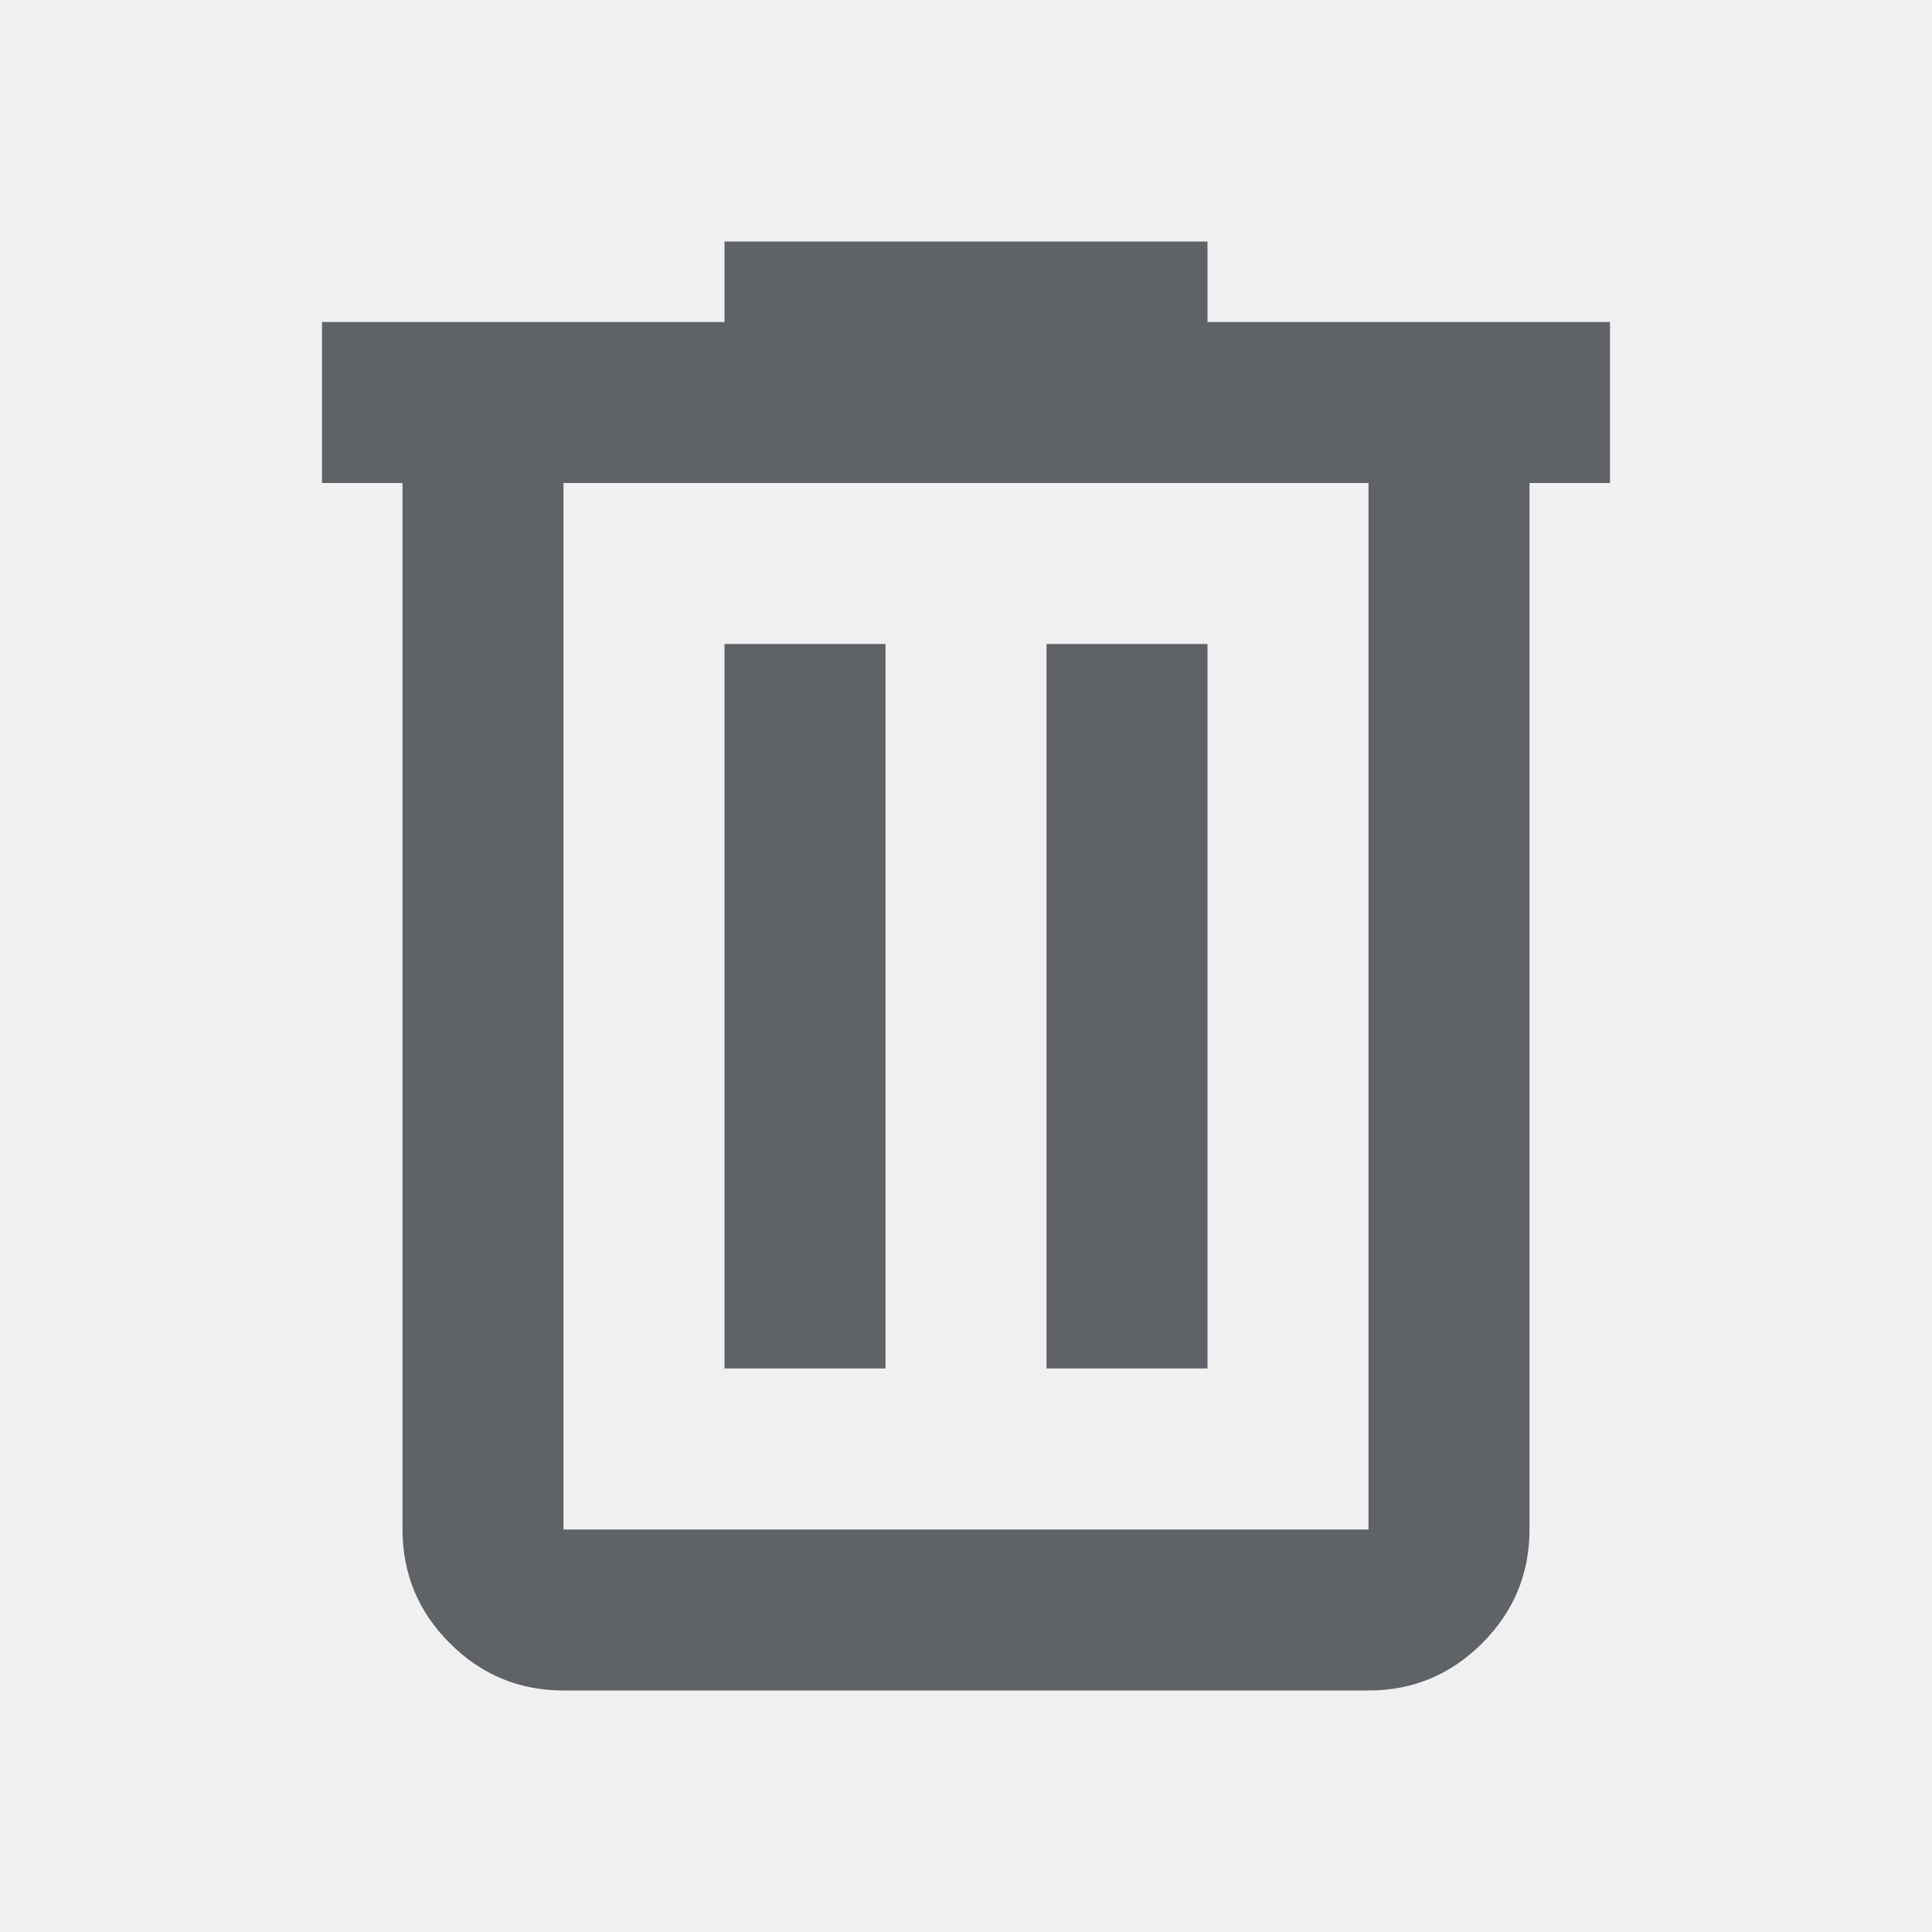
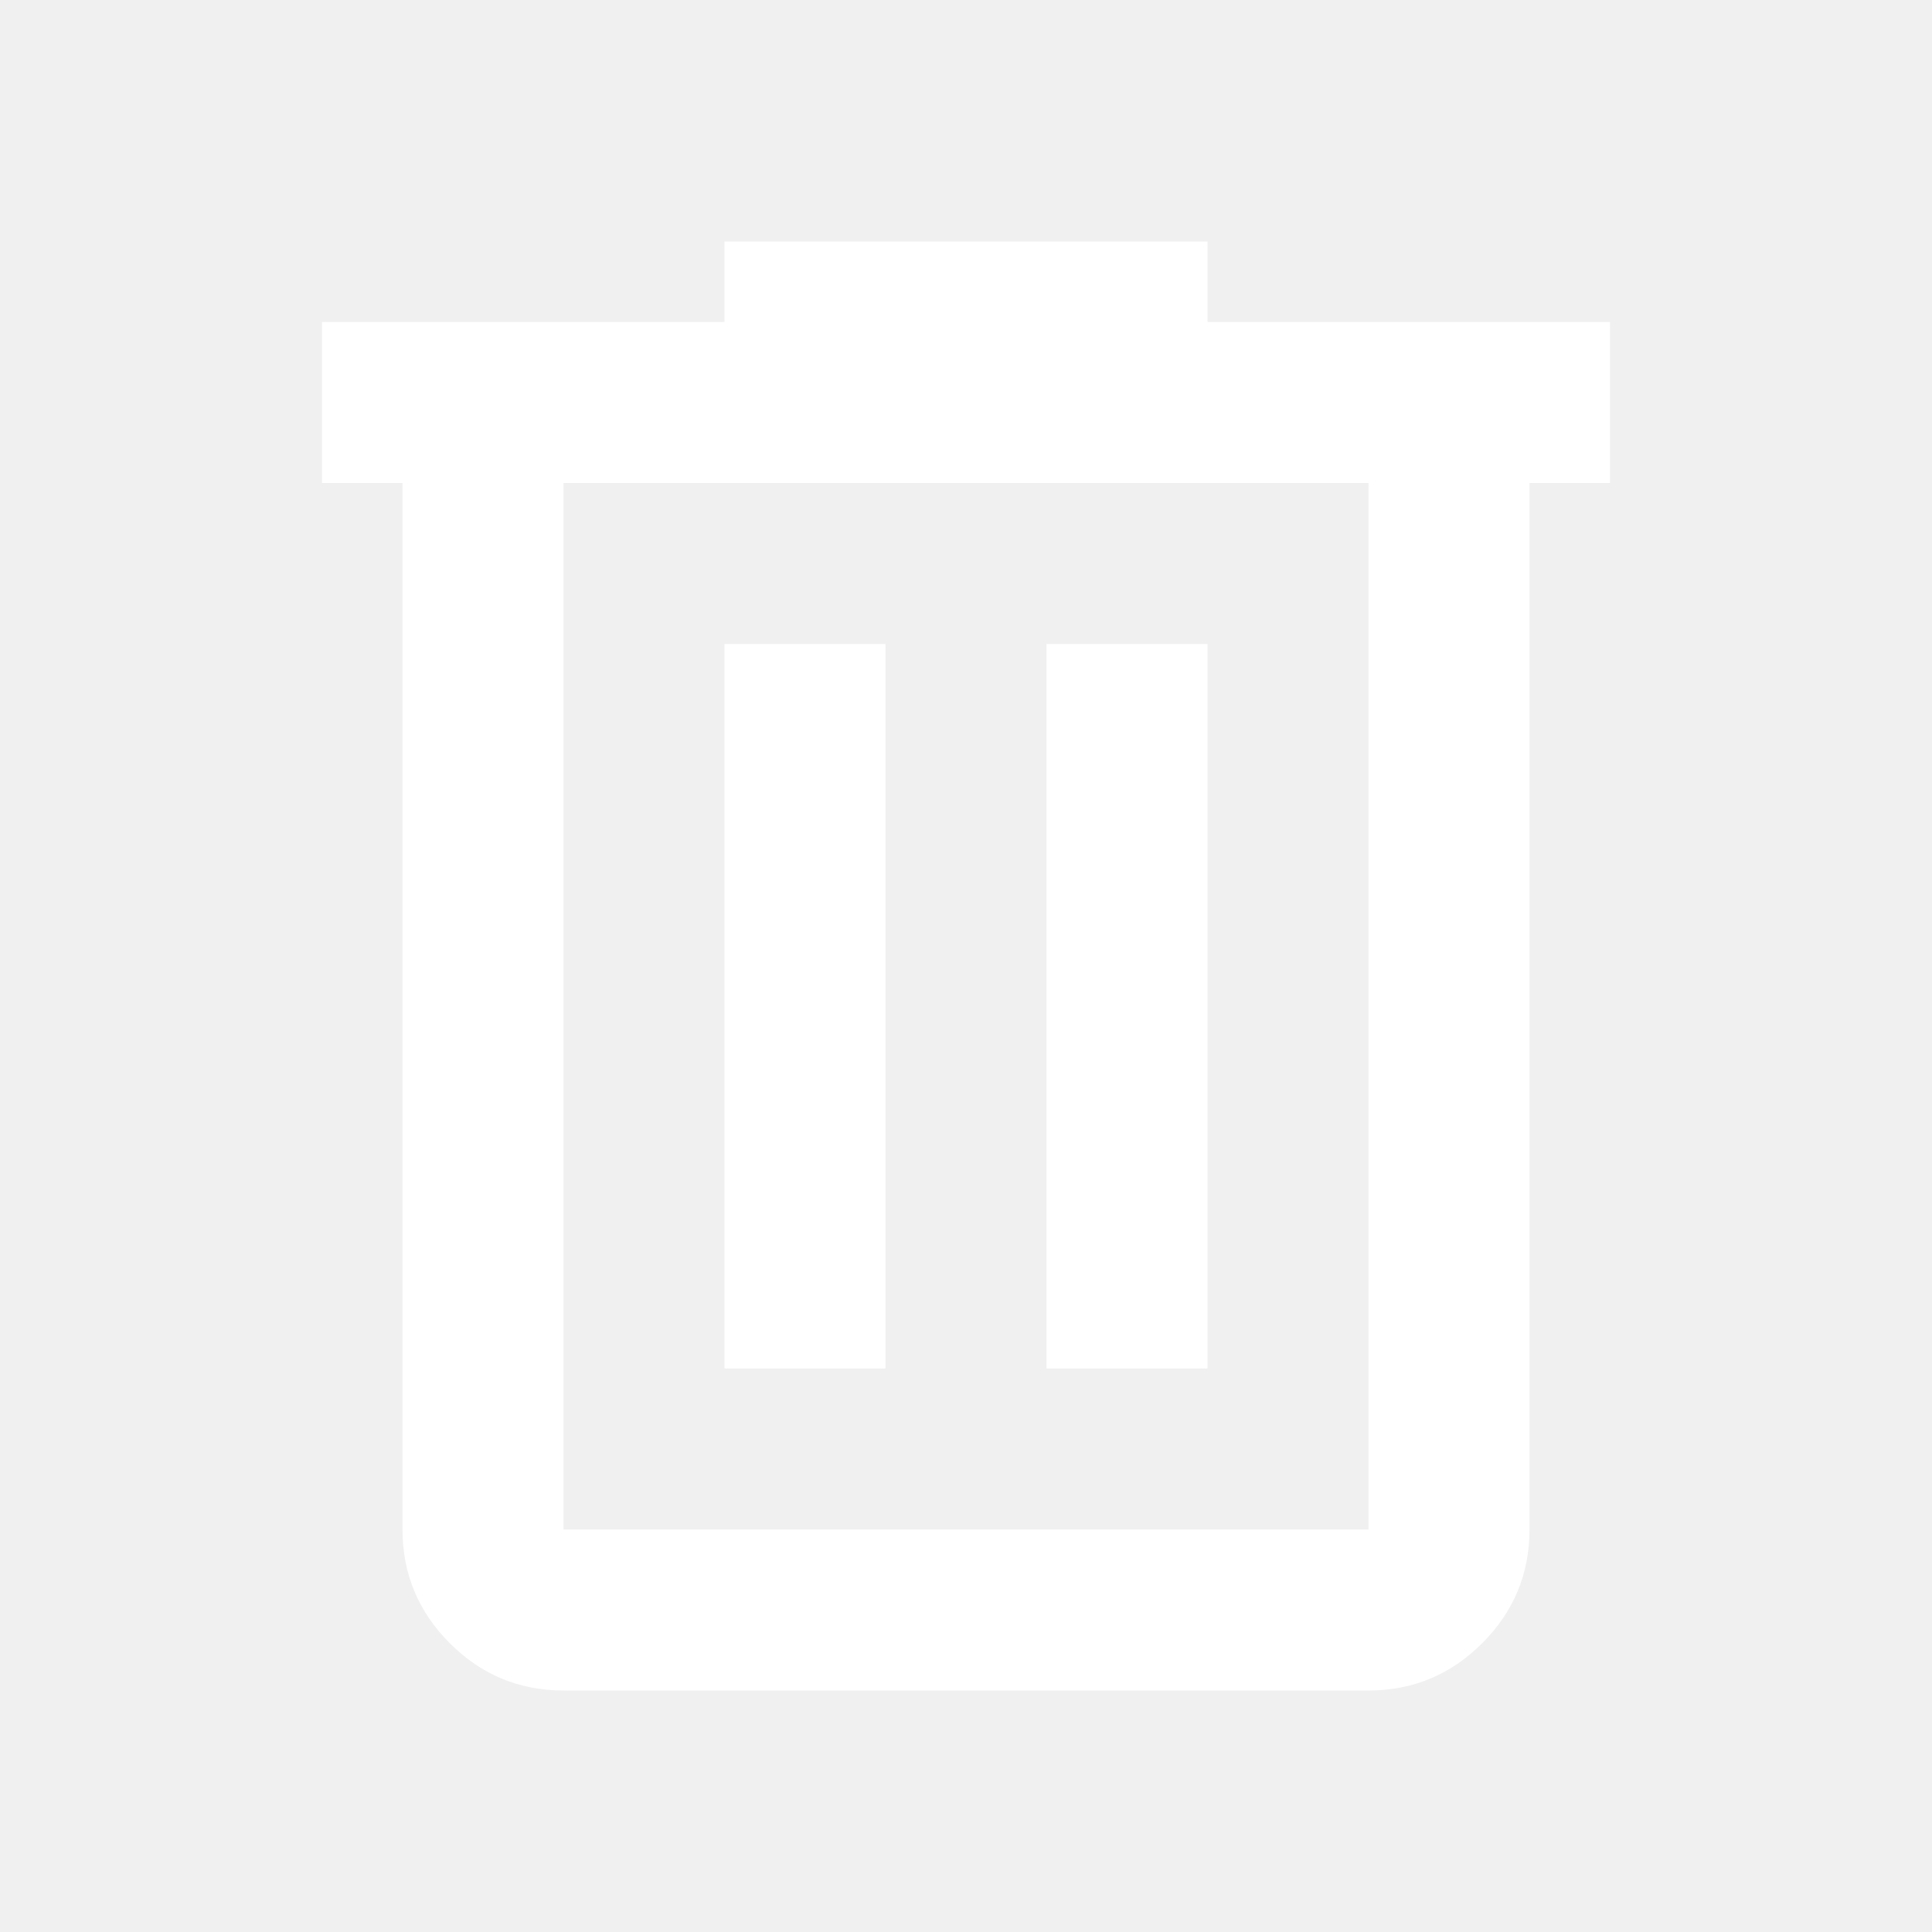
<svg xmlns="http://www.w3.org/2000/svg" height="24px" viewBox="0 -960 960 960" width="24px" fill="#5f6368">
-   <path d="M280-120q-33 0-56.5-23.5T200-200v-520h-40v-80h200v-40h240v40h200v80h-40v520q0 33-23.5 56.5T680-120H280Zm400-600H280v520h400v-520ZM360-280h80v-360h-80v360Zm160 0h80v-360h-80v360ZM280-720v520-520Z" />
+   <path fill="#fff" d="M280-120q-33 0-56.5-23.5T200-200v-520h-40v-80h200v-40h240v40h200v80h-40v520q0 33-23.5 56.5T680-120H280Zm400-600H280v520h400v-520ZM360-280h80v-360h-80v360Zm160 0h80v-360h-80v360ZM280-720v520-520Z" />
</svg>
